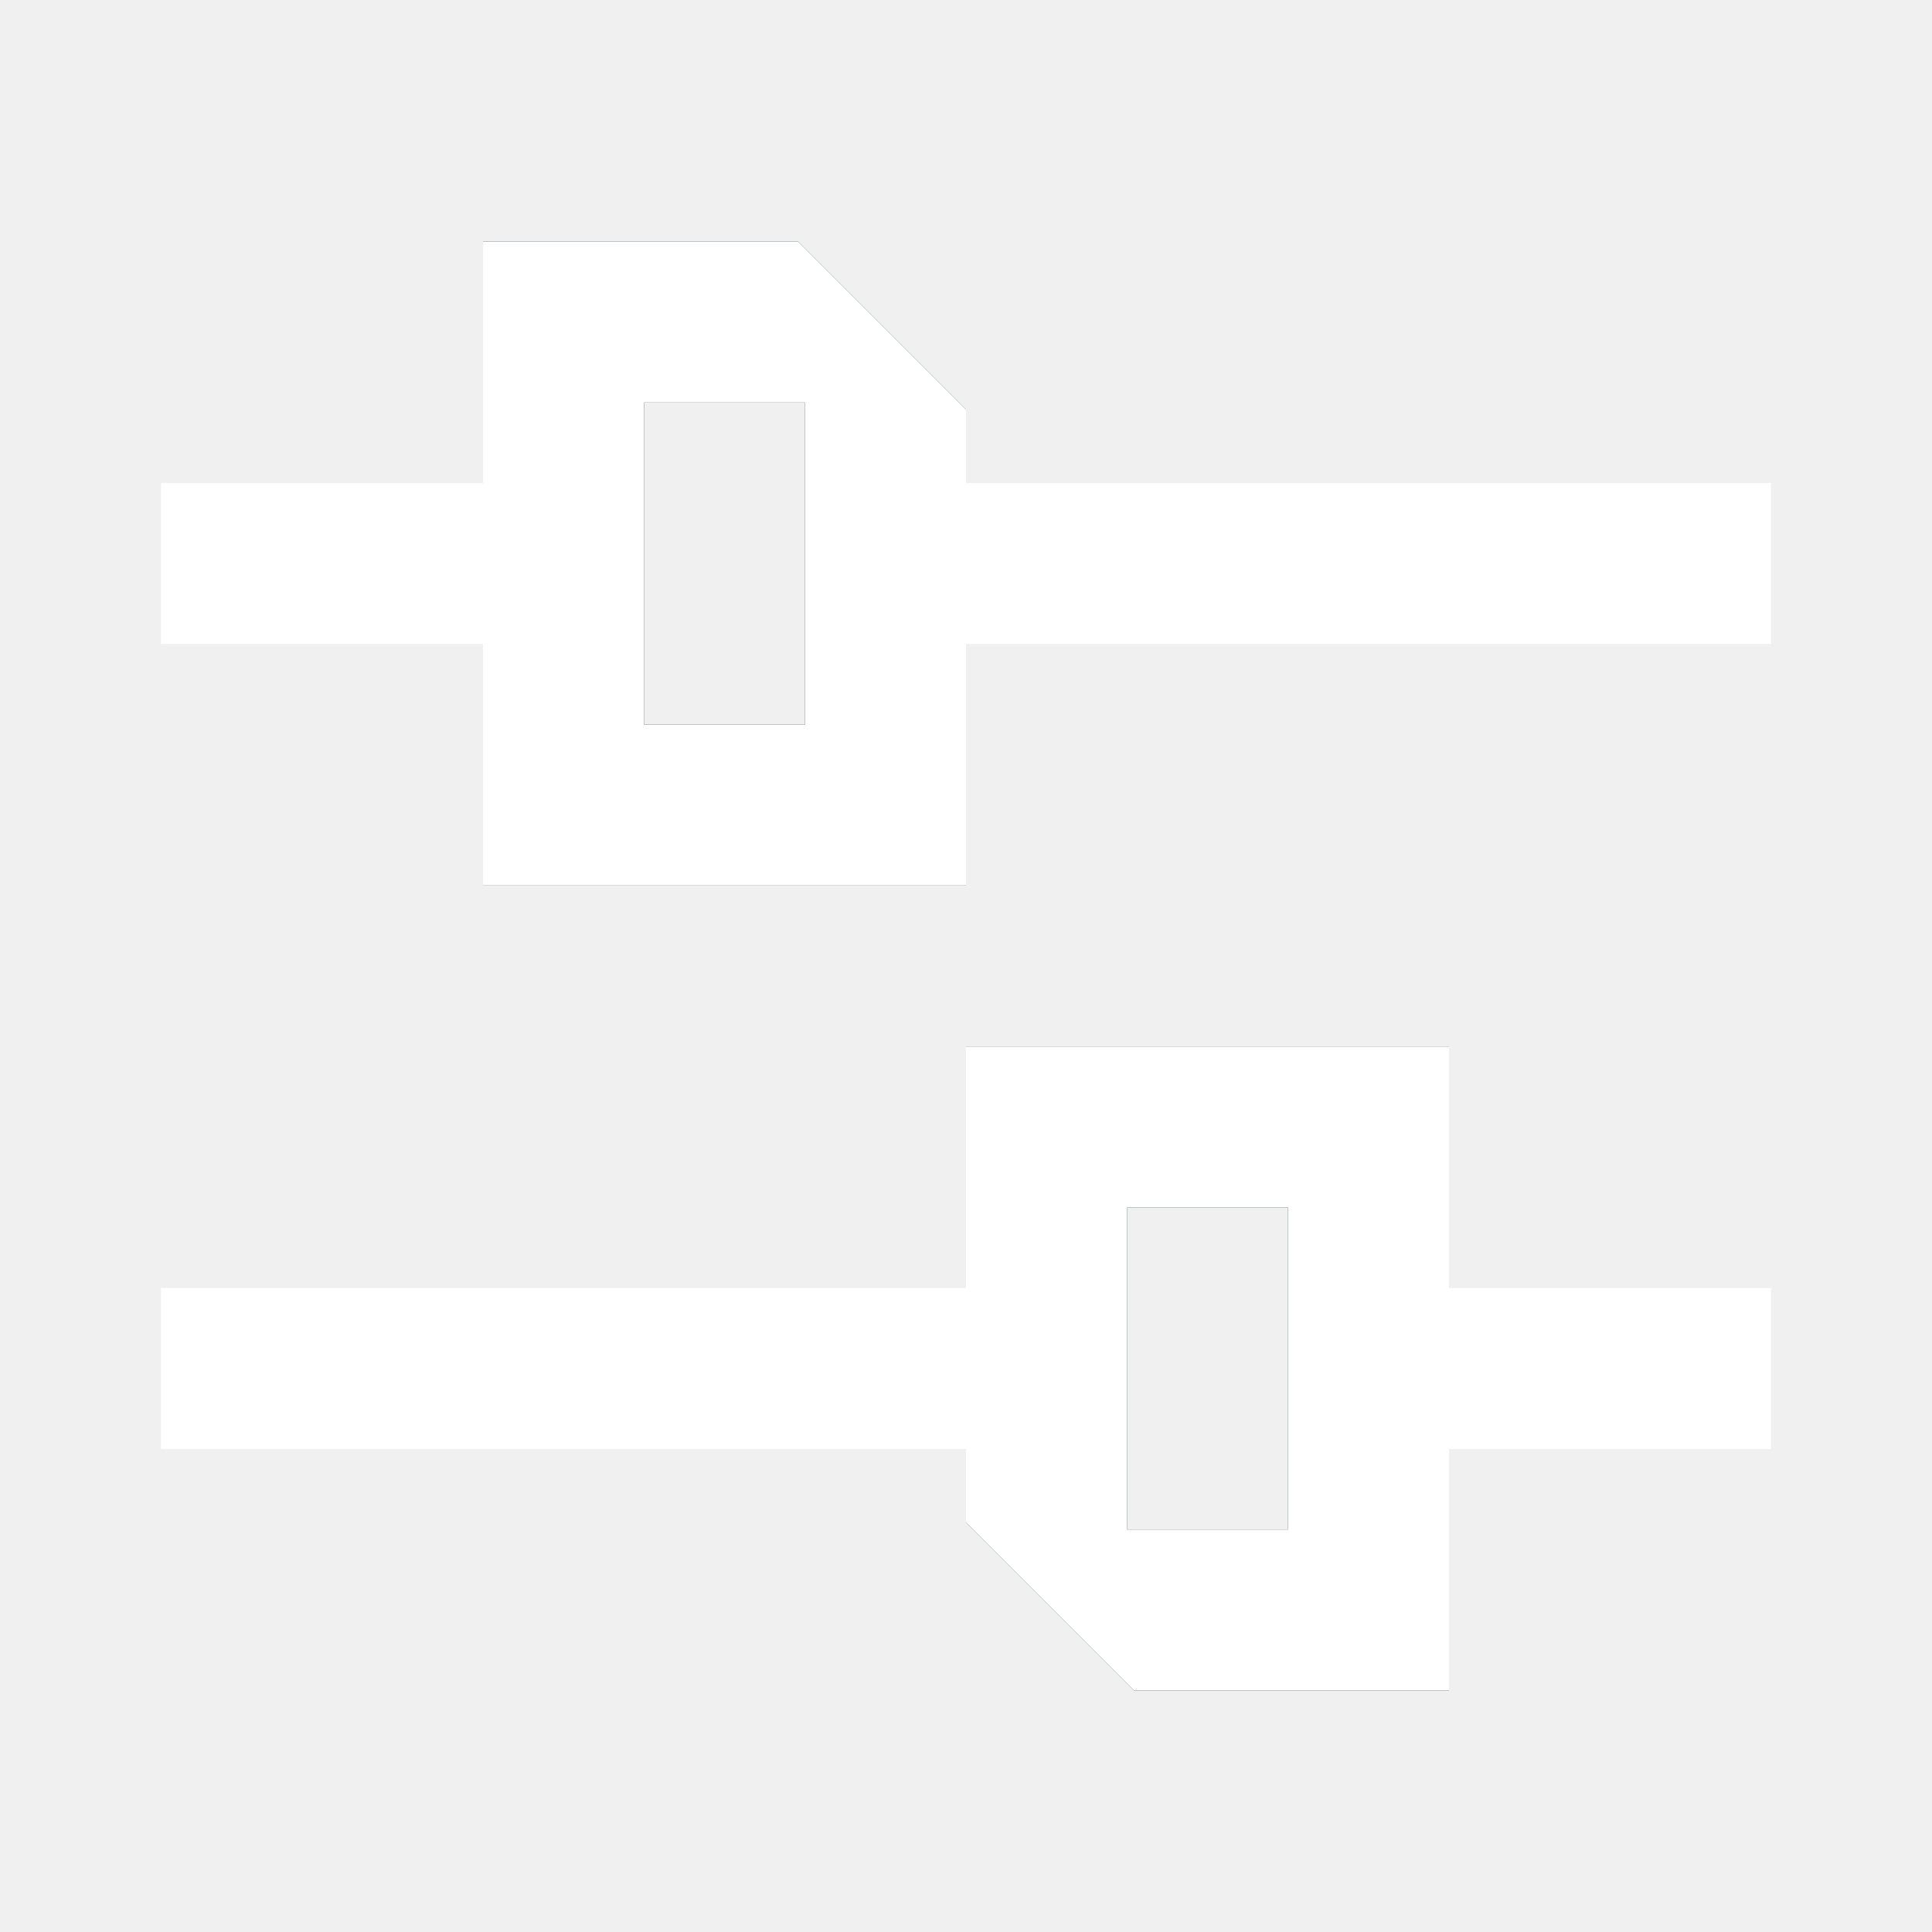
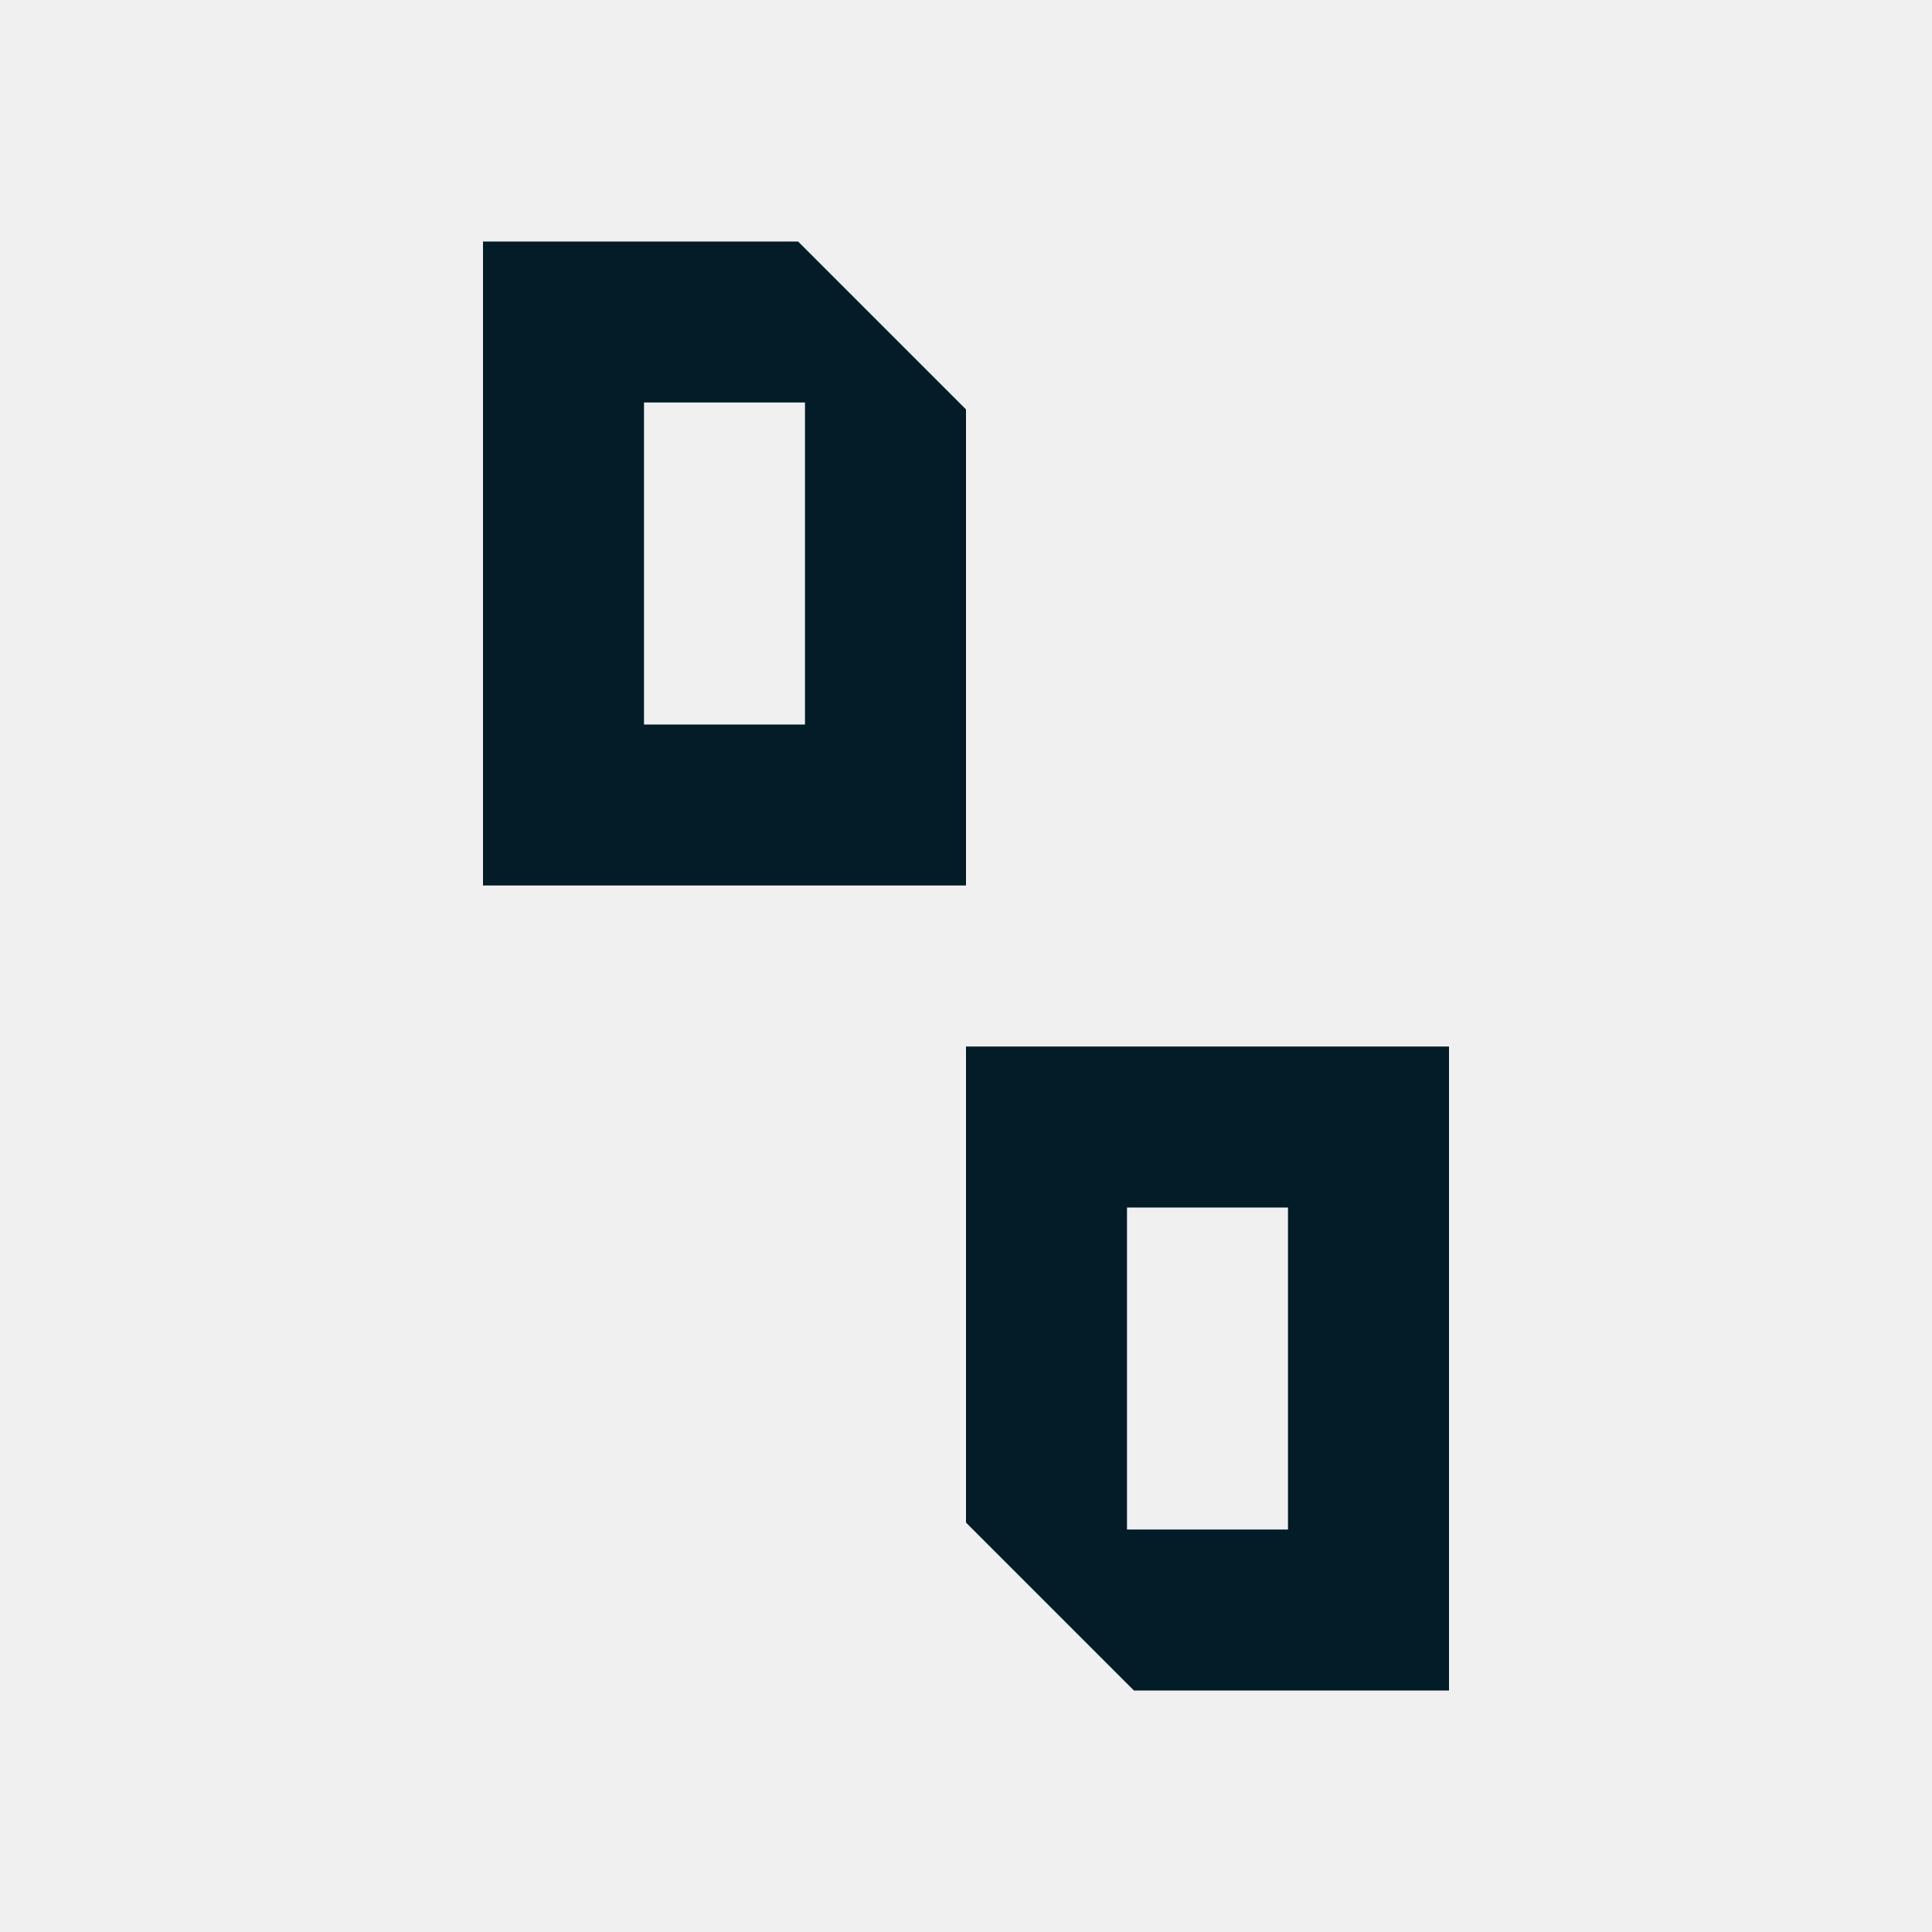
- <svg xmlns="http://www.w3.org/2000/svg" width="24" height="24" viewBox="0 0 24 24" fill="none">
-   <path d="M2 7H7M22 7H11" stroke="white" stroke-width="2" />
-   <path d="M2 17H13M22 17H17" stroke="white" stroke-width="2" />
-   <mask id="path-3-inside-1_138_18" fill="white">
+ <svg xmlns="http://www.w3.org/2000/svg" width="24" height="24" viewBox="0 0 24 24">
+   <path d="M2 7H7M22 7H11" stroke-width="2" />
+   <path d="M2 17H13M22 17H17" stroke-width="2" />
+   <mask id="path-3-inside-1_138_18">
    <path fill-rule="evenodd" clip-rule="evenodd" d="M9.914 3H8H6V5V9V11H8H10H12V9V5.086L9.914 3ZM8 9H10V5H8V9Z" />
  </mask>
  <path fill-rule="evenodd" clip-rule="evenodd" d="M9.914 3H8H6V5V9V11H8H10H12V9V5.086L9.914 3ZM8 9H10V5H8V9Z" fill="#031C28" />
-   <path d="M9.914 3L11.328 1.586L10.742 1H9.914V3ZM6 3V1H4V3H6ZM6 11H4V13H6V11ZM12 11V13H14V11H12ZM12 5.086H14V4.258L13.414 3.672L12 5.086ZM10 9V11H12V9H10ZM8 9H6V11H8V9ZM10 5H12V3H10V5ZM8 5V3H6V5H8ZM8 5H9.914V1H8V5ZM6 5H8V1H6V5ZM8 5V3H4V5H8ZM8 9V5H4V9H8ZM8 11V9H4V11H8ZM8 9H6V13H8V9ZM10 9H8V13H10V9ZM12 9H10V13H12V9ZM10 9V11H14V9H10ZM10 5.086V9H14V5.086H10ZM13.414 3.672L11.328 1.586L8.5 4.414L10.586 6.5L13.414 3.672ZM10 7H8V11H10V7ZM8 5V9H12V5H8ZM8 7H10V3H8V7ZM10 9V5H6V9H10Z" fill="white" mask="url(#path-3-inside-1_138_18)" />
-   <mask id="path-5-inside-2_138_18" fill="white">
+   <path d="M9.914 3L11.328 1.586L10.742 1H9.914V3ZM6 3V1H4V3H6ZM6 11H4V13H6V11ZM12 11V13H14V11H12ZM12 5.086H14V4.258L13.414 3.672L12 5.086ZM10 9V11H12V9H10ZM8 9H6V11H8V9ZM10 5H12V3H10V5ZM8 5V3H6V5H8ZM8 5H9.914V1H8V5ZM6 5H8V1H6V5ZM8 5V3H4V5H8ZM8 9V5H4V9H8ZM8 11V9H4V11H8ZM8 9H6V13H8V9ZM10 9H8V13H10V9ZM12 9H10V13H12V9ZM10 9V11H14V9H10ZM10 5.086V9H14V5.086H10ZM13.414 3.672L11.328 1.586L8.5 4.414L10.586 6.5L13.414 3.672ZM10 7H8V11H10V7ZM8 5V9H12V5H8ZM8 7H10V3H8V7ZM10 9V5H6V9H10Z" mask="url(#path-3-inside-1_138_18)" />
+   <mask id="path-5-inside-2_138_18">
    <path fill-rule="evenodd" clip-rule="evenodd" d="M14.086 21L16 21L18 21L18 19L18 15L18 13L16 13L14 13L12 13L12 15L12 18.914L14.086 21ZM16 15L14 15L14 19L16 19L16 15Z" />
  </mask>
  <path fill-rule="evenodd" clip-rule="evenodd" d="M14.086 21L16 21L18 21L18 19L18 15L18 13L16 13L14 13L12 13L12 15L12 18.914L14.086 21ZM16 15L14 15L14 19L16 19L16 15Z" fill="#031C28" />
-   <path d="M14.086 21L12.672 22.414L13.258 23L14.086 23L14.086 21ZM18 21L18 23L20 23L20 21L18 21ZM18 19L16 19L18 19ZM18 15L16 15L18 15ZM18 13L20 13L20 11L18 11L18 13ZM12 13L12 11L10 11L10 13L12 13ZM12 15L10 15L12 15ZM12 18.914L10 18.914L10 19.742L10.586 20.328L12 18.914ZM14 15L14 13L12 13L12 15L14 15ZM16 15L18 15L18 13L16 13L16 15ZM14 19L12 19L12 21L14 21L14 19ZM16 19L16 21L18 21L18 19L16 19ZM16 19L14.086 19L14.086 23L16 23L16 19ZM18 19L16 19L16 23L18 23L18 19ZM16 19L16 21L20 21L20 19L16 19ZM16 15L16 19L20 19L20 15L16 15ZM16 13L16 15L20 15L20 13L16 13ZM16 15L18 15L18 11L16 11L16 15ZM14 15L16 15L16 11L14 11L14 15ZM12 15L14 15L14 11L12 11L12 15ZM14 15L14 13L10 13L10 15L14 15ZM14 18.914L14 15L10 15L10 18.914L14 18.914ZM10.586 20.328L12.672 22.414L15.5 19.586L13.414 17.5L10.586 20.328ZM14 17L16 17L16 13L14 13L14 17ZM16 19L16 15L12 15L12 19L16 19ZM16 17L14 17L14 21L16 21L16 17ZM14 15L14 19L18 19L18 15L14 15Z" fill="white" mask="url(#path-5-inside-2_138_18)" />
+   <path d="M14.086 21L12.672 22.414L13.258 23L14.086 23L14.086 21ZM18 21L18 23L20 23L20 21L18 21ZM18 19L16 19L18 19ZM18 15L16 15L18 15ZM18 13L20 13L20 11L18 11L18 13ZM12 13L12 11L10 11L10 13L12 13ZM12 15L10 15L12 15ZM12 18.914L10 18.914L10 19.742L10.586 20.328L12 18.914ZM14 15L14 13L12 13L12 15L14 15ZM16 15L18 15L18 13L16 13L16 15ZM14 19L12 19L12 21L14 21L14 19ZM16 19L16 21L18 21L18 19L16 19ZM16 19L14.086 19L14.086 23L16 23L16 19ZM18 19L16 19L16 23L18 23L18 19ZM16 19L16 21L20 21L20 19L16 19ZM16 15L16 19L20 19L20 15L16 15ZM16 13L16 15L20 15L20 13L16 13ZM16 15L18 15L18 11L16 11L16 15ZM14 15L16 15L16 11L14 11L14 15ZM12 15L14 15L14 11L12 11L12 15ZM14 15L14 13L10 13L10 15L14 15ZM14 18.914L14 15L10 15L10 18.914L14 18.914ZM10.586 20.328L12.672 22.414L15.5 19.586L13.414 17.5L10.586 20.328ZM14 17L16 17L16 13L14 13L14 17ZM16 19L16 15L12 15L12 19L16 19ZM16 17L14 17L14 21L16 21L16 17ZM14 15L14 19L18 19L18 15L14 15Z" mask="url(#path-5-inside-2_138_18)" />
</svg>
